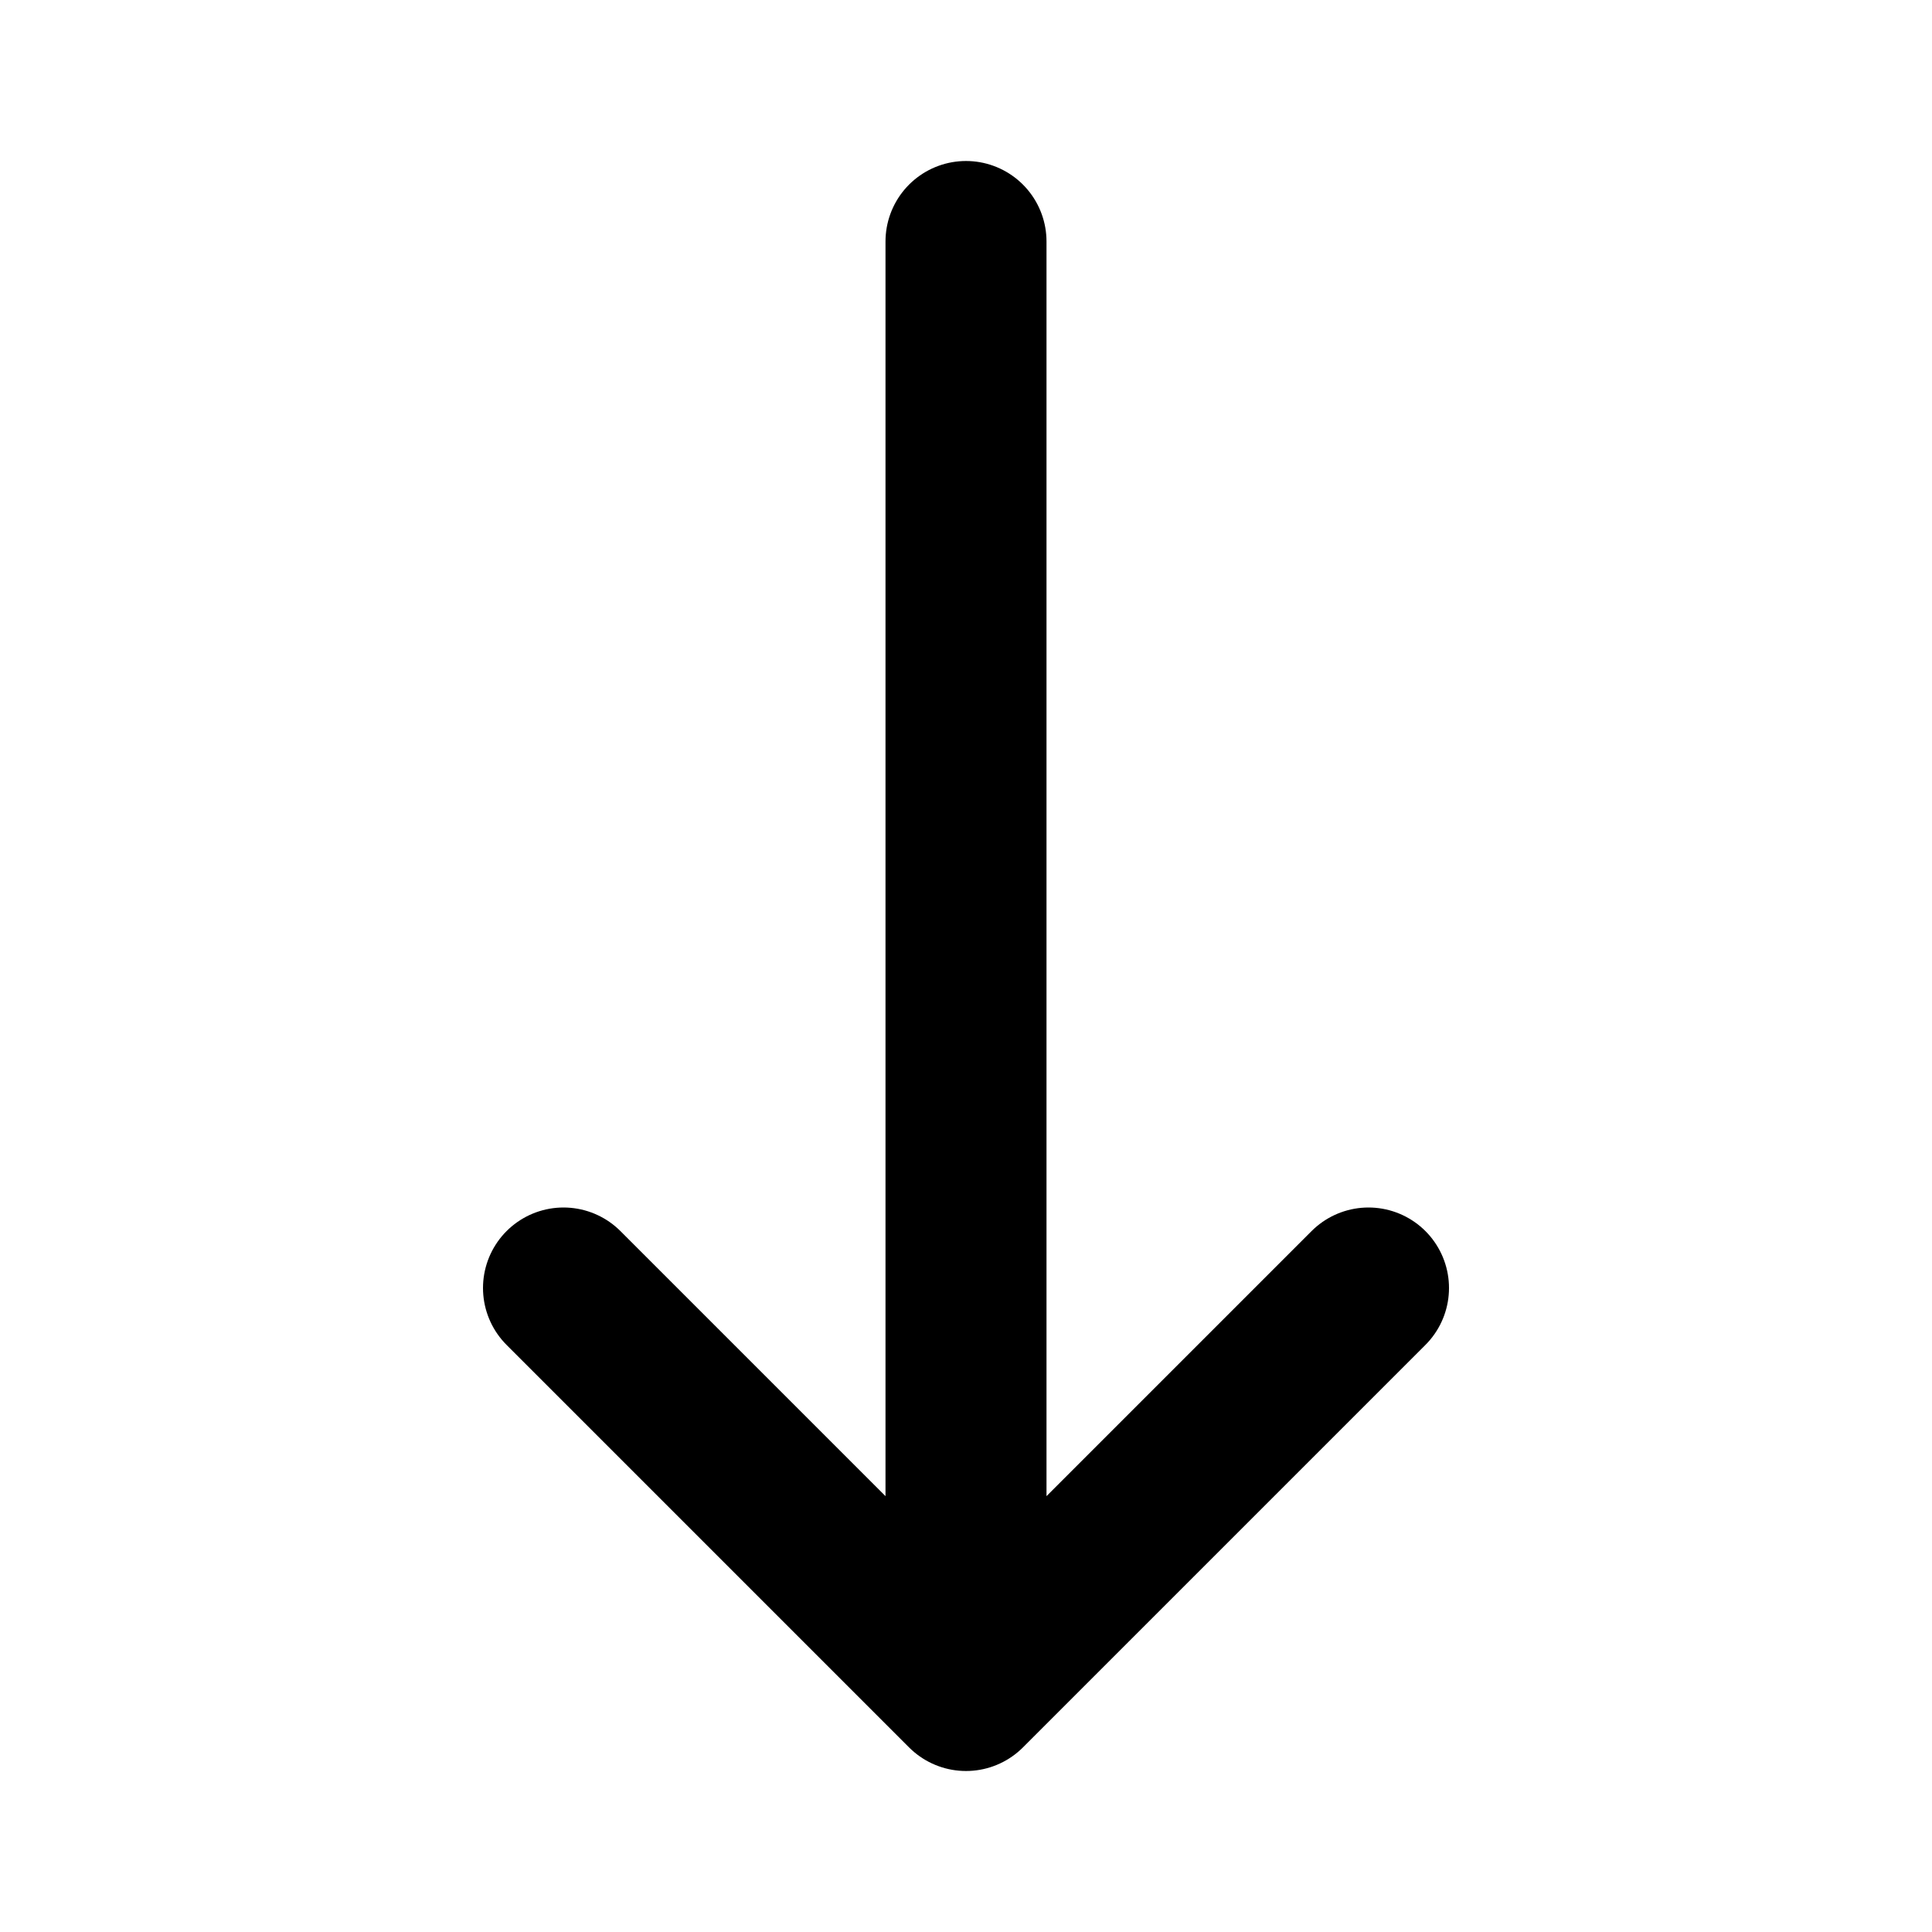
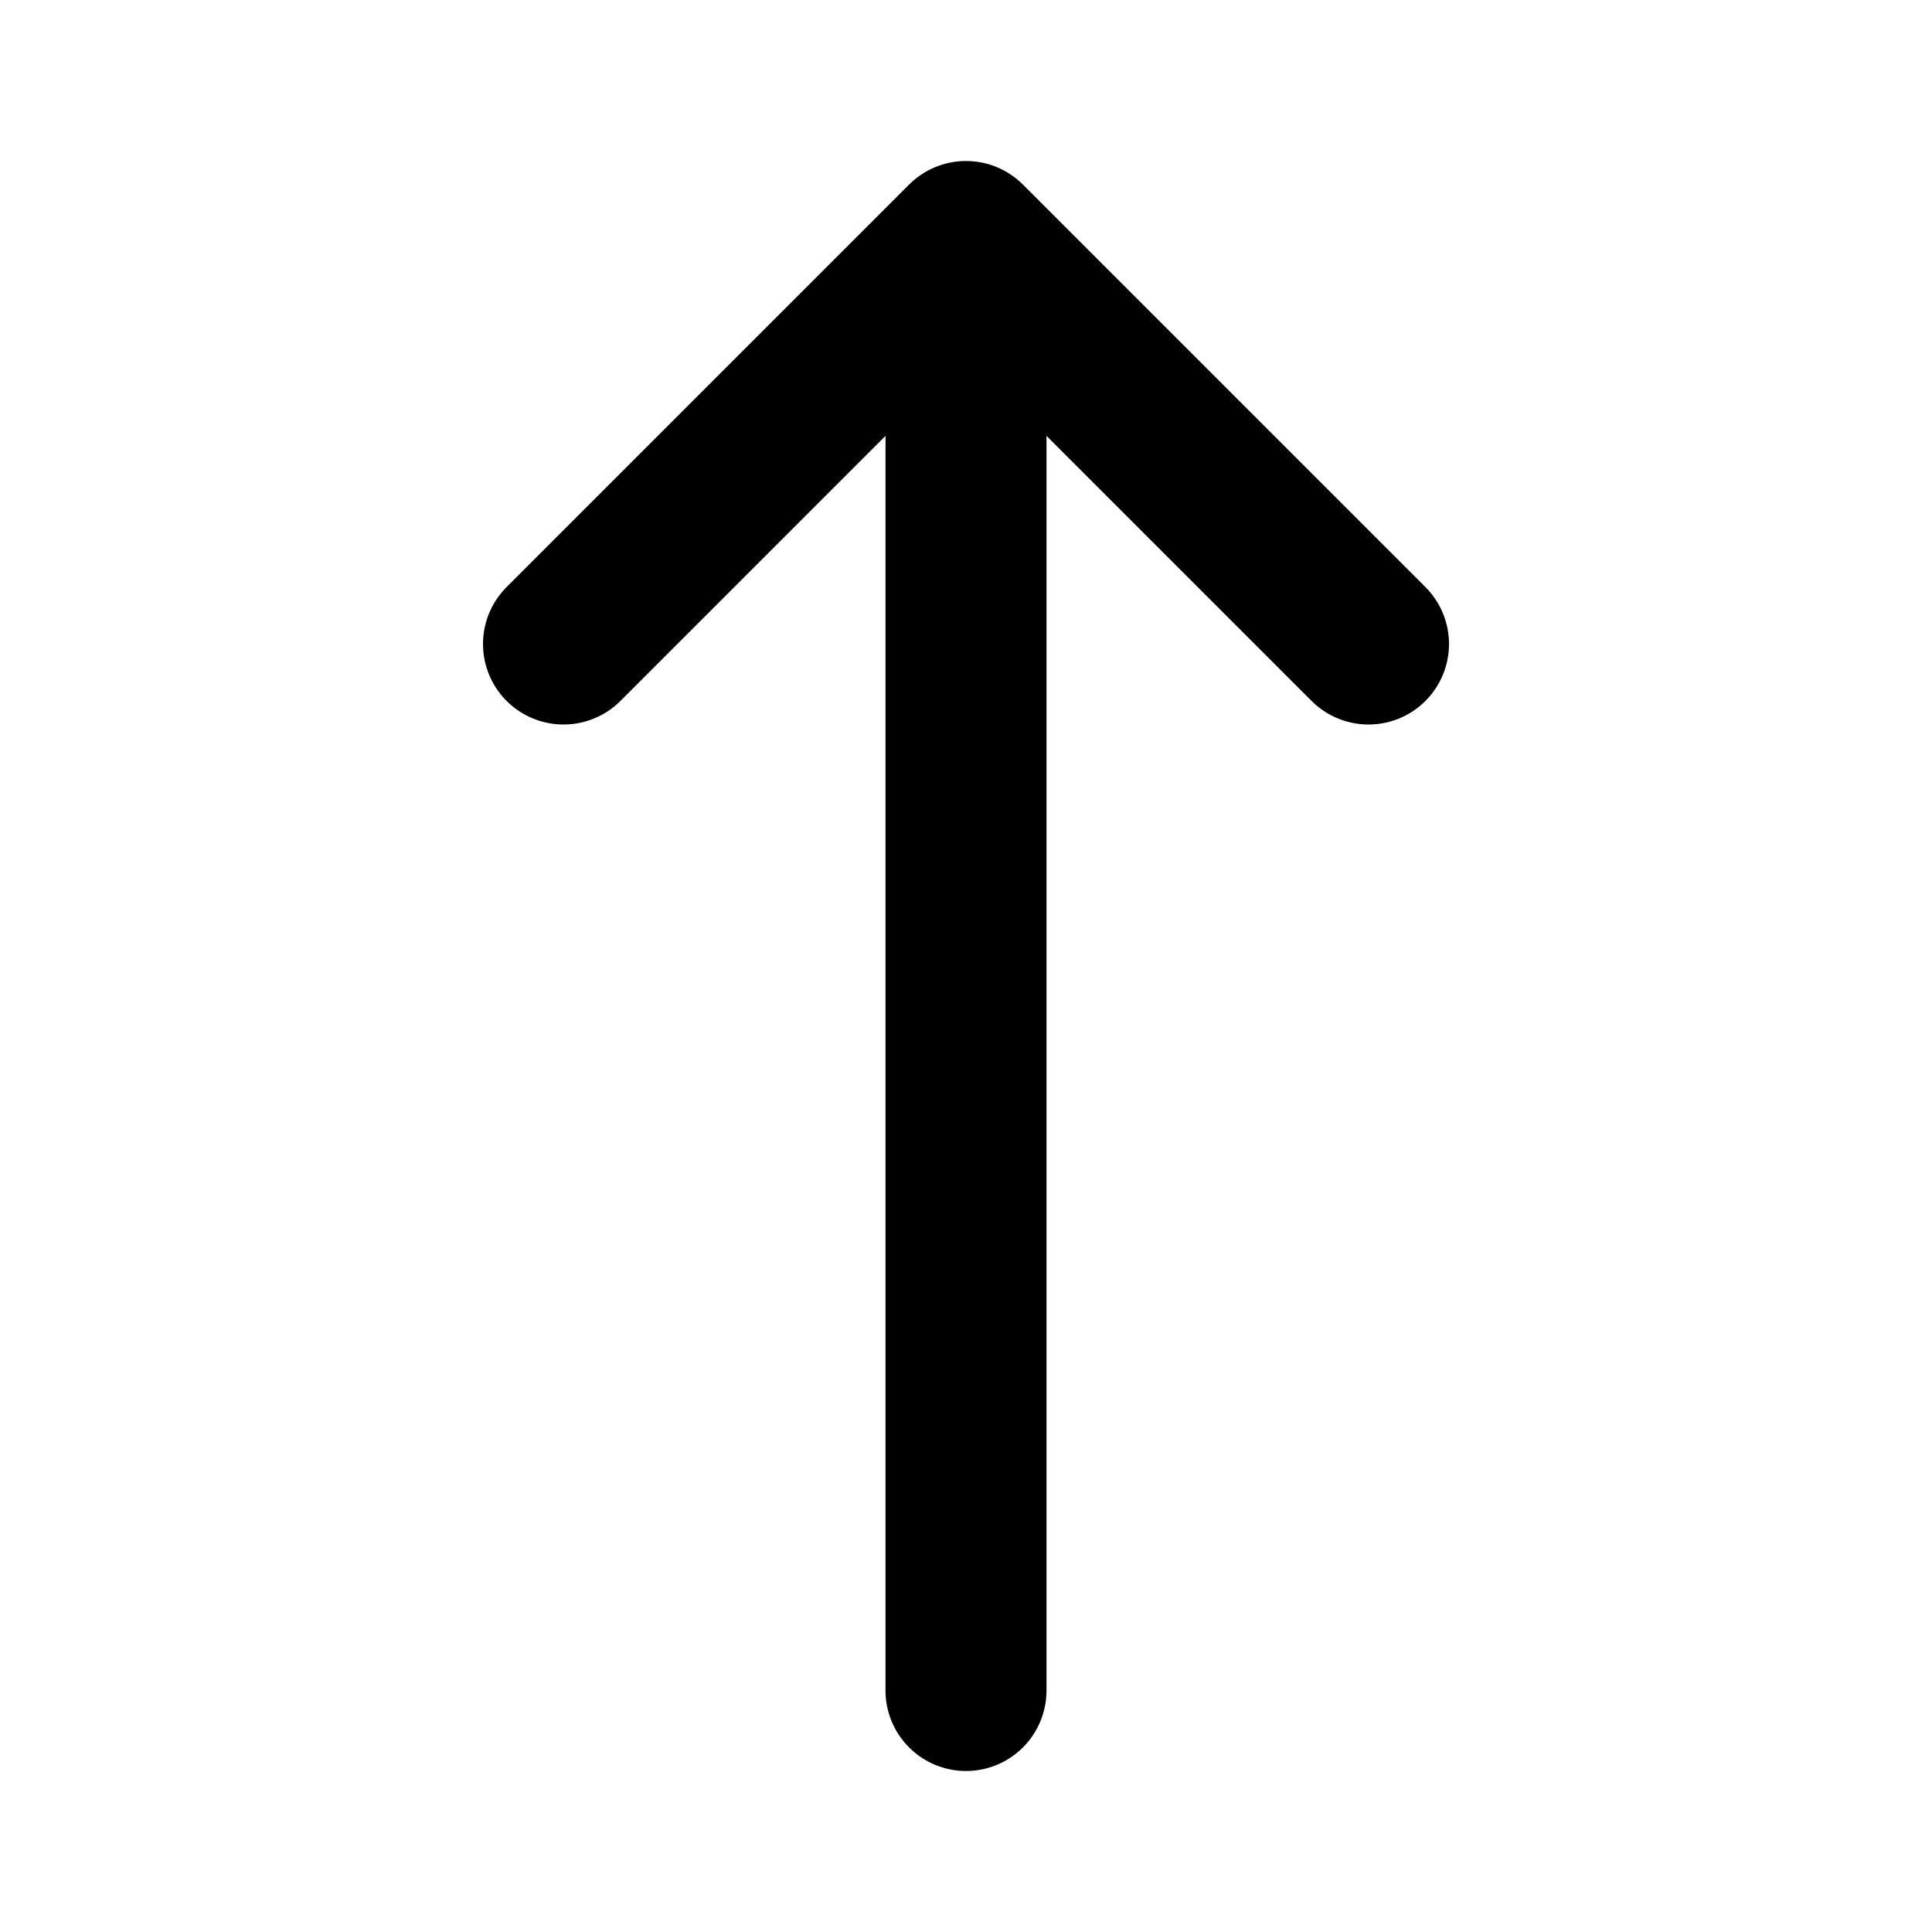
<svg xmlns="http://www.w3.org/2000/svg" width="24px" height="24px" viewBox="0 0 24 24" version="1.1">
  <g stroke="none" stroke-width="1" fill="none" fill-rule="evenodd">
    <rect x="0" y="0" width="24" height="24" />
-     <path d="M12,21 L12,3 M12,21 L7,16 M12,21 L17,16" stroke="#000000" stroke-width="2" stroke-linecap="round" />
+     <path d="M12,3 L12,21 M12,3 L7,8 M12,3 L17,8" stroke="#000000" stroke-width="2" stroke-linecap="round" />
  </g>
</svg>
